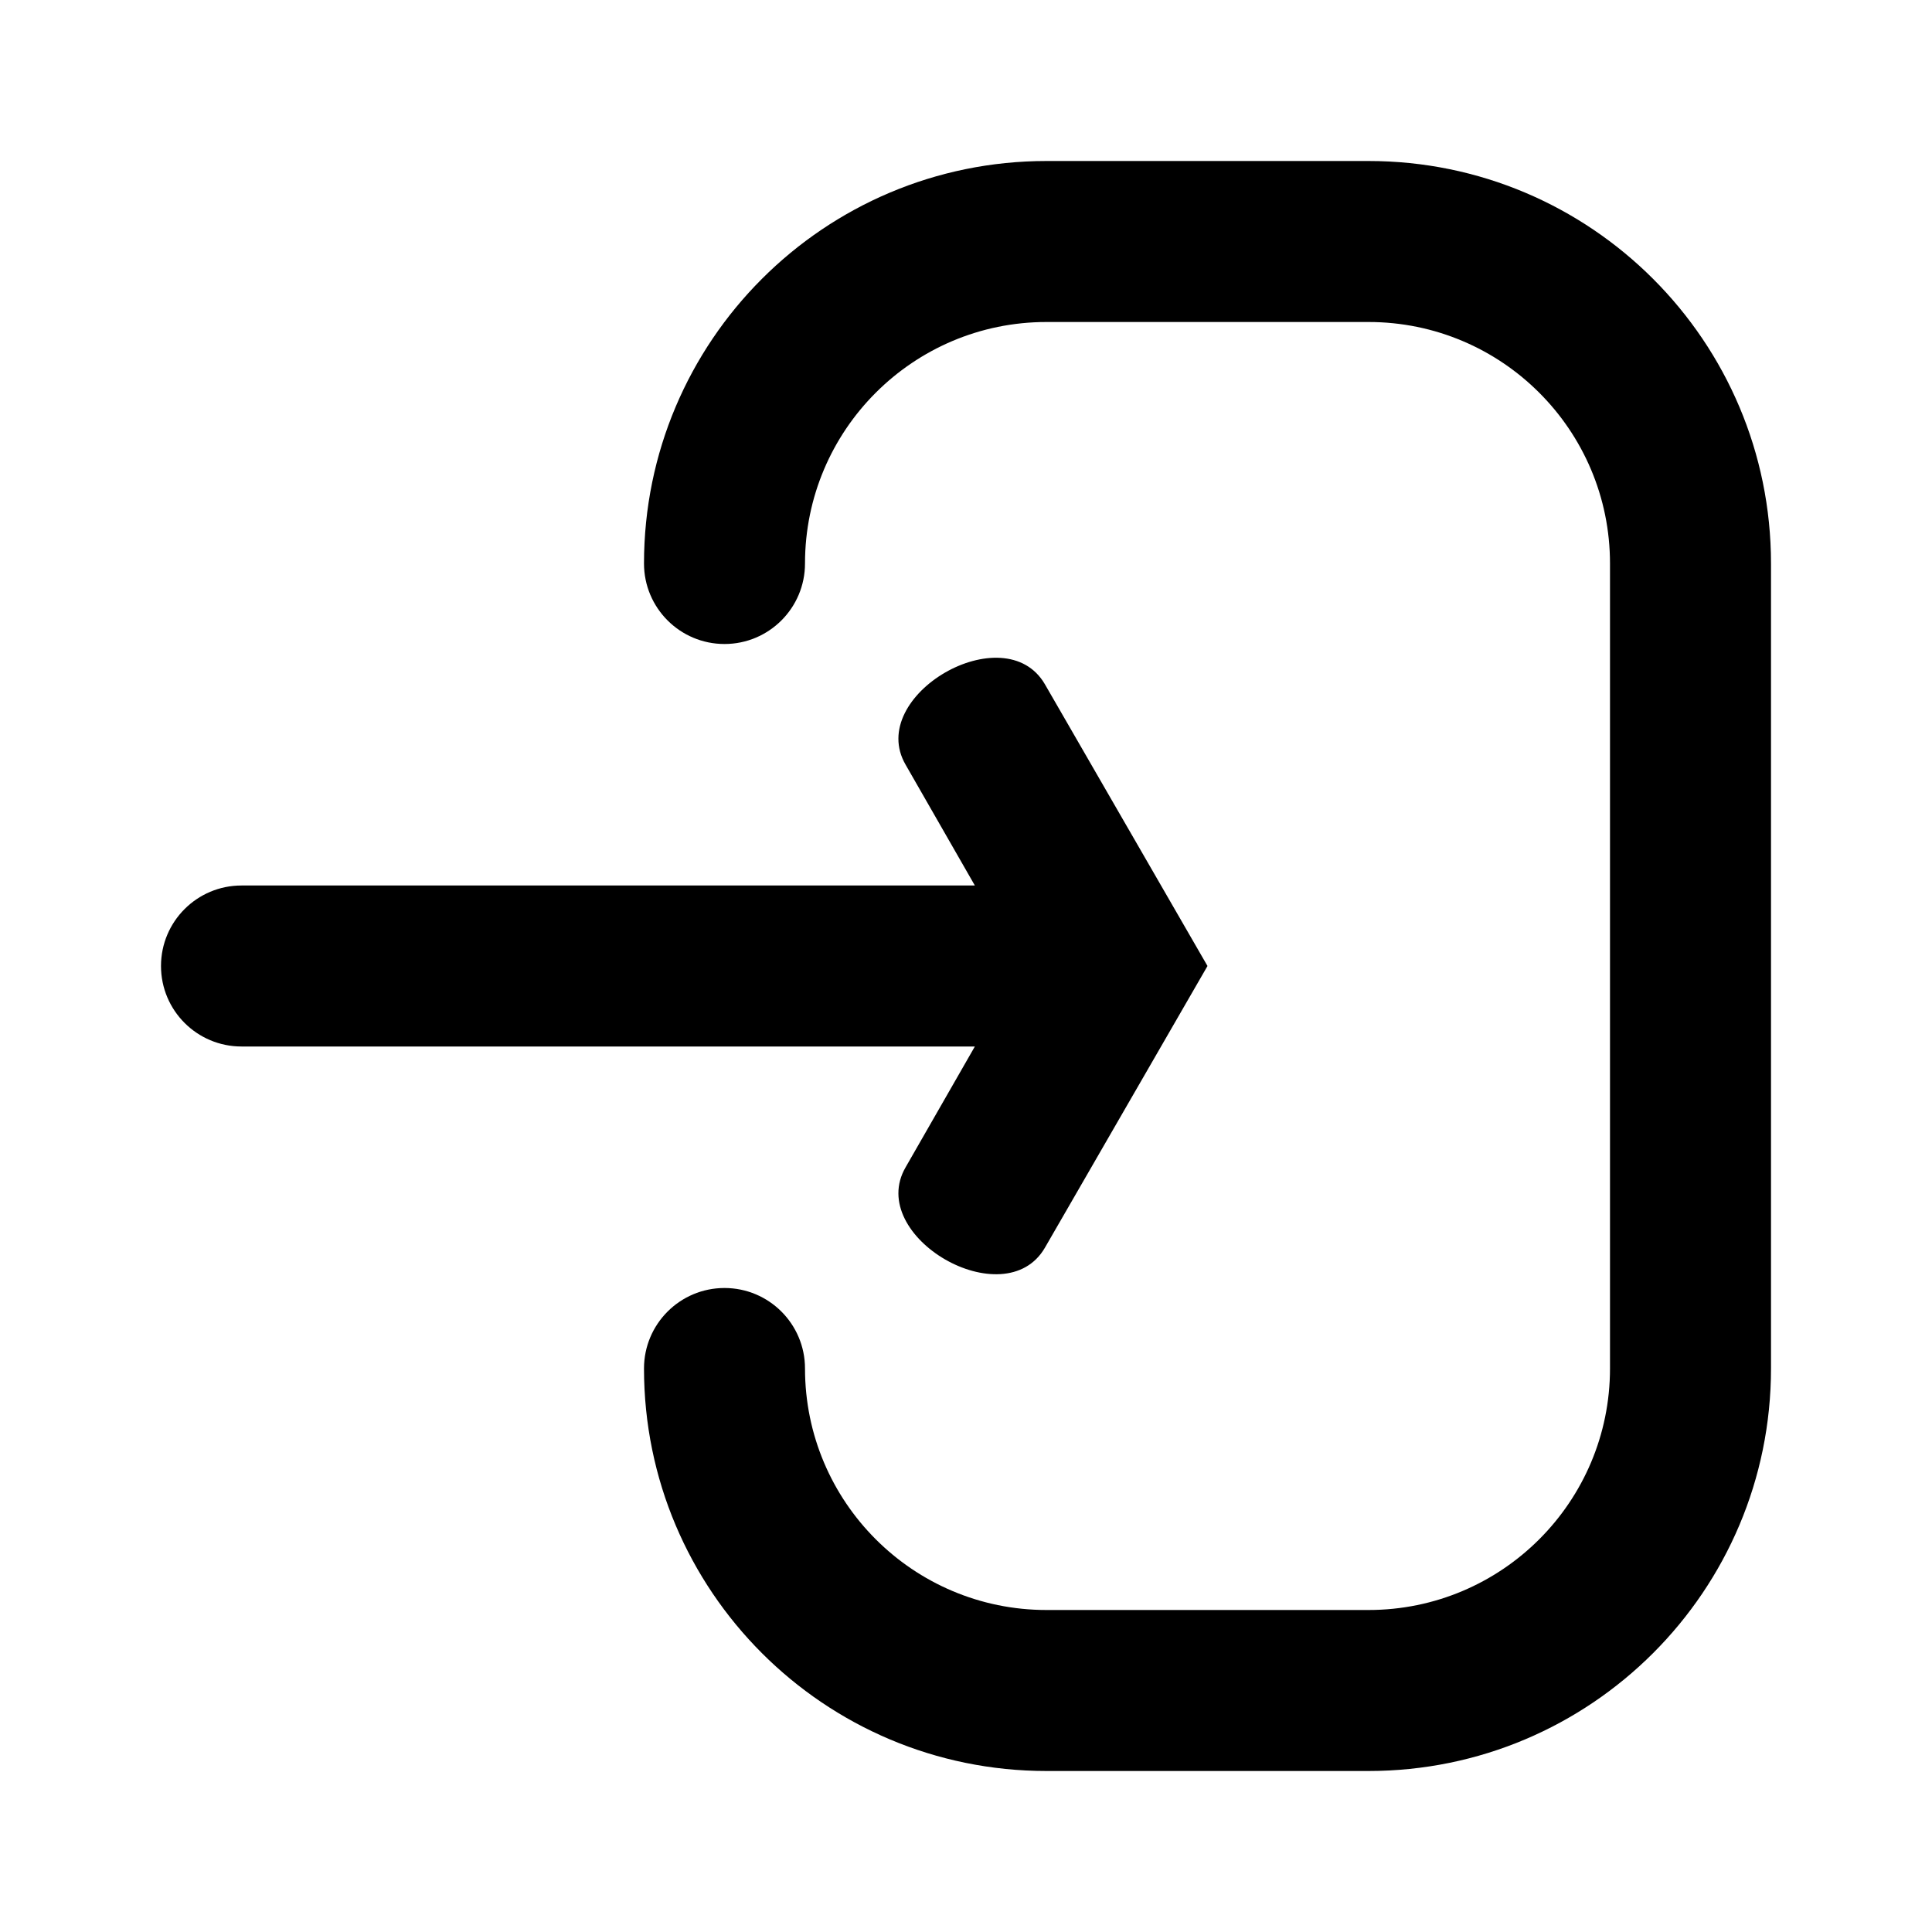
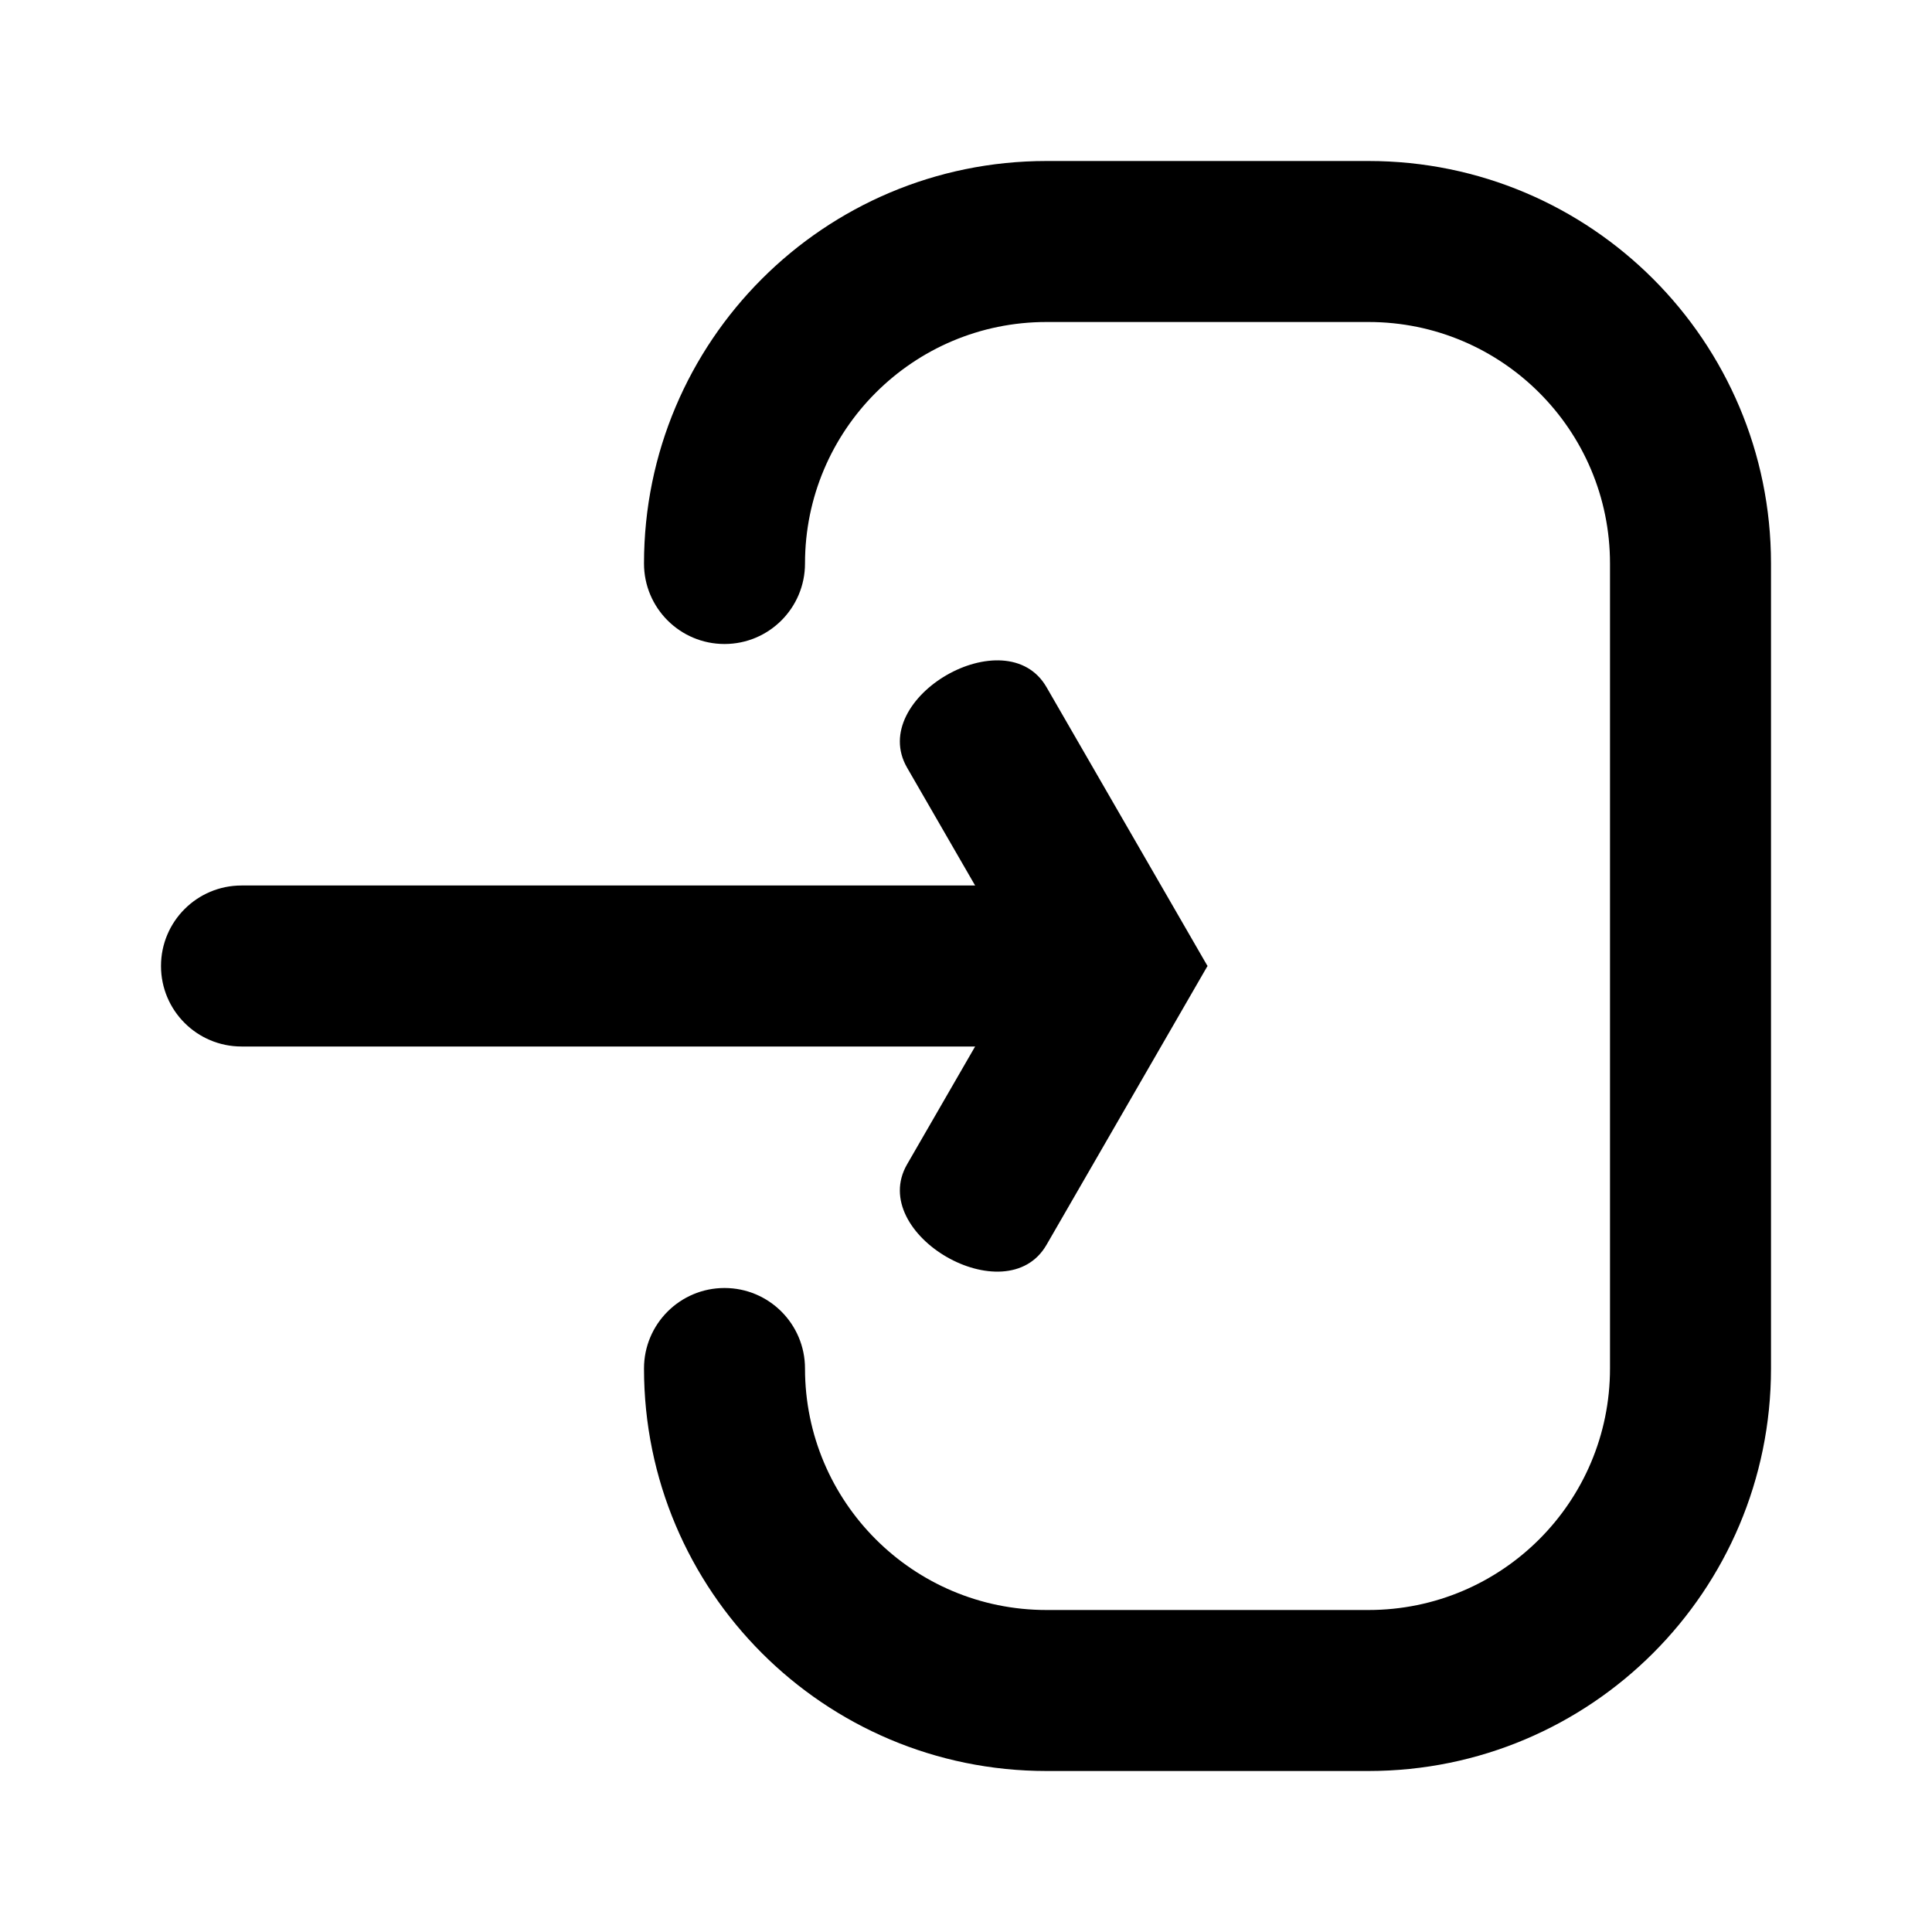
<svg xmlns="http://www.w3.org/2000/svg" viewBox="0 0 24 24">
  <g fill="currentColor">
    <path d="             M 13 2             A 5 5 0 0 0 8 7             A 1 1 0 0 0 10 7             A 3 3 0 0 1 13 4             H 17             A 3 3 0 0 1 20 7             V 17             A 3 3 0 0 1 17 20             H 13             A 3 3 0 0 1 10 17             A 1 1 0 0 0 8 17             A 5 5 0 0 0 13 22             H 17             A 5 5 0 0 0 22 17             V 7             A 5 5 0 0 0 17 2             Z" />
-     <path d="             M 15 12             l -2.02 -3.5             c -0.5 -.86 -2.23 0.14 -1.73 1             L 12.11 11             H 3             A 1 1 0 0 0 3 13             H 12.11             l -0.86 1.5             c -0.5 0.86 1.23 1.86 1.73 1             Z" />
+     <path d="             M 14 11             H 3             A 1 1 0 0 0 3 13             H 14             Z" />
+     <path transform="rotate(-30, 15, 12)" d="             M 15 12             V 8             c 0 -1 -2 -1 -2 0             V 12             Z" />
+     <path transform="rotate(30, 15, 12)" d="             M 15 12             V 16             c 0 1 -2 1 -2 0             V 12             Z" />
  </g>
</svg>
